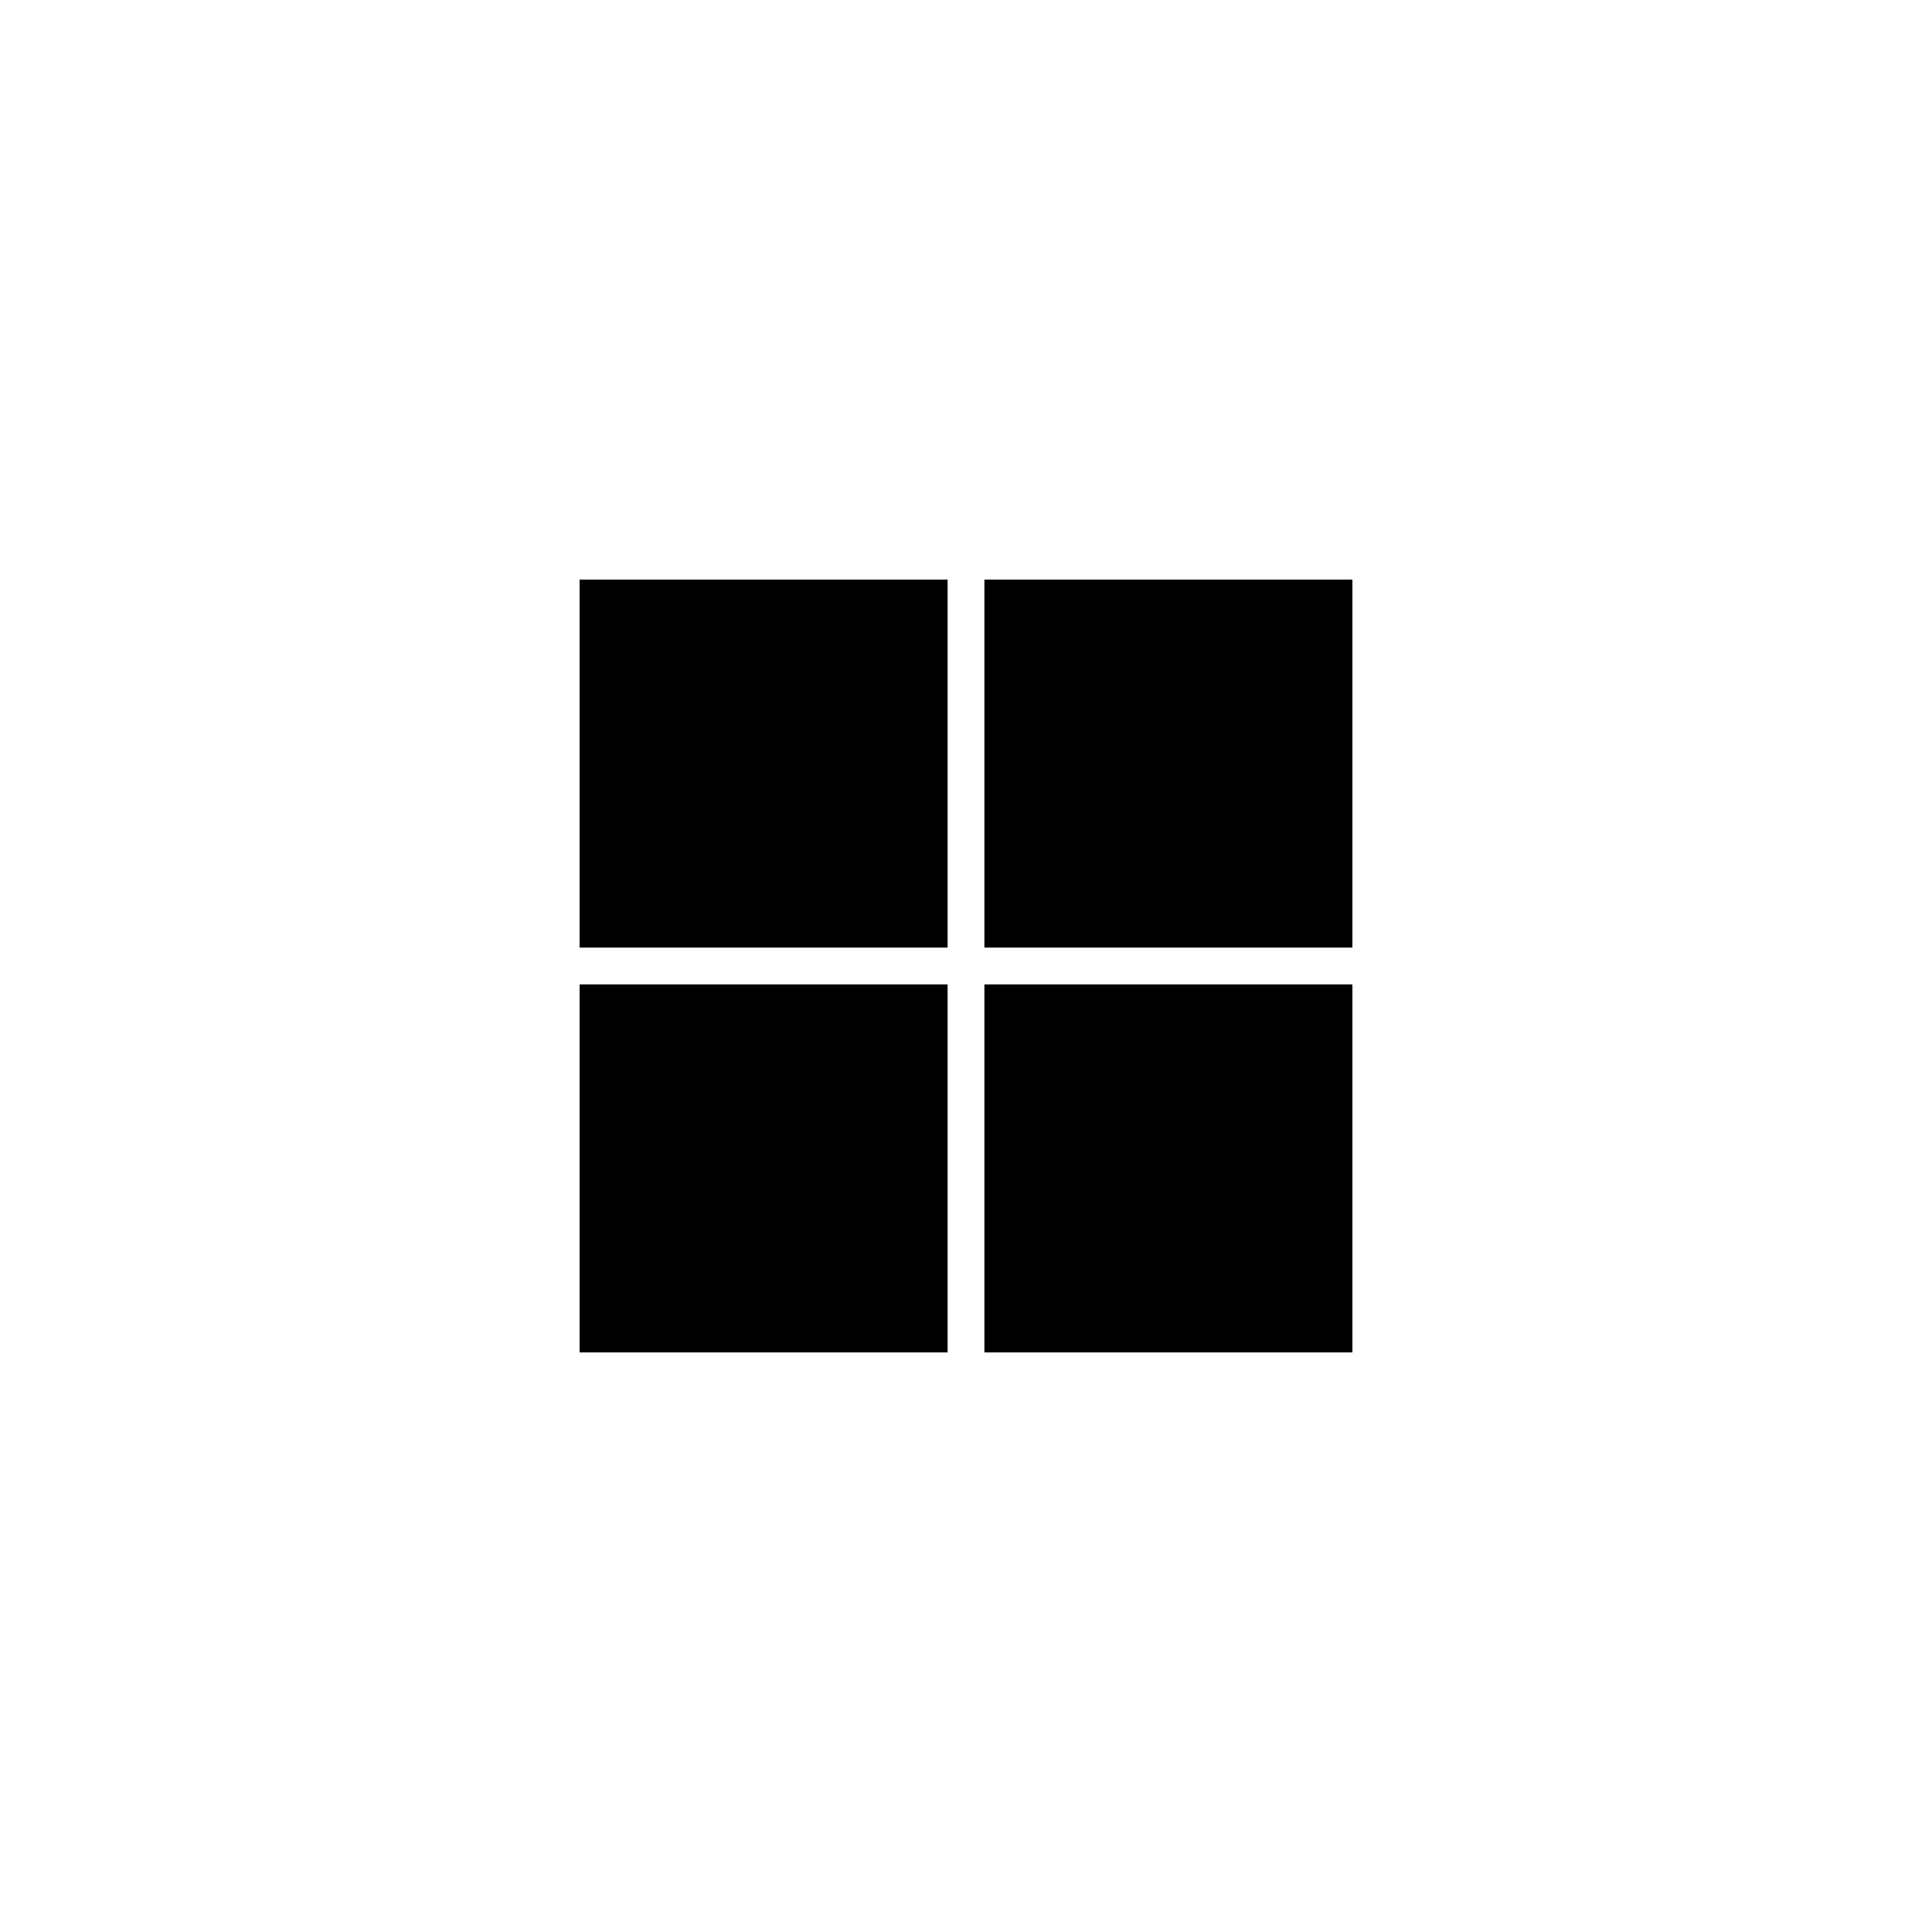
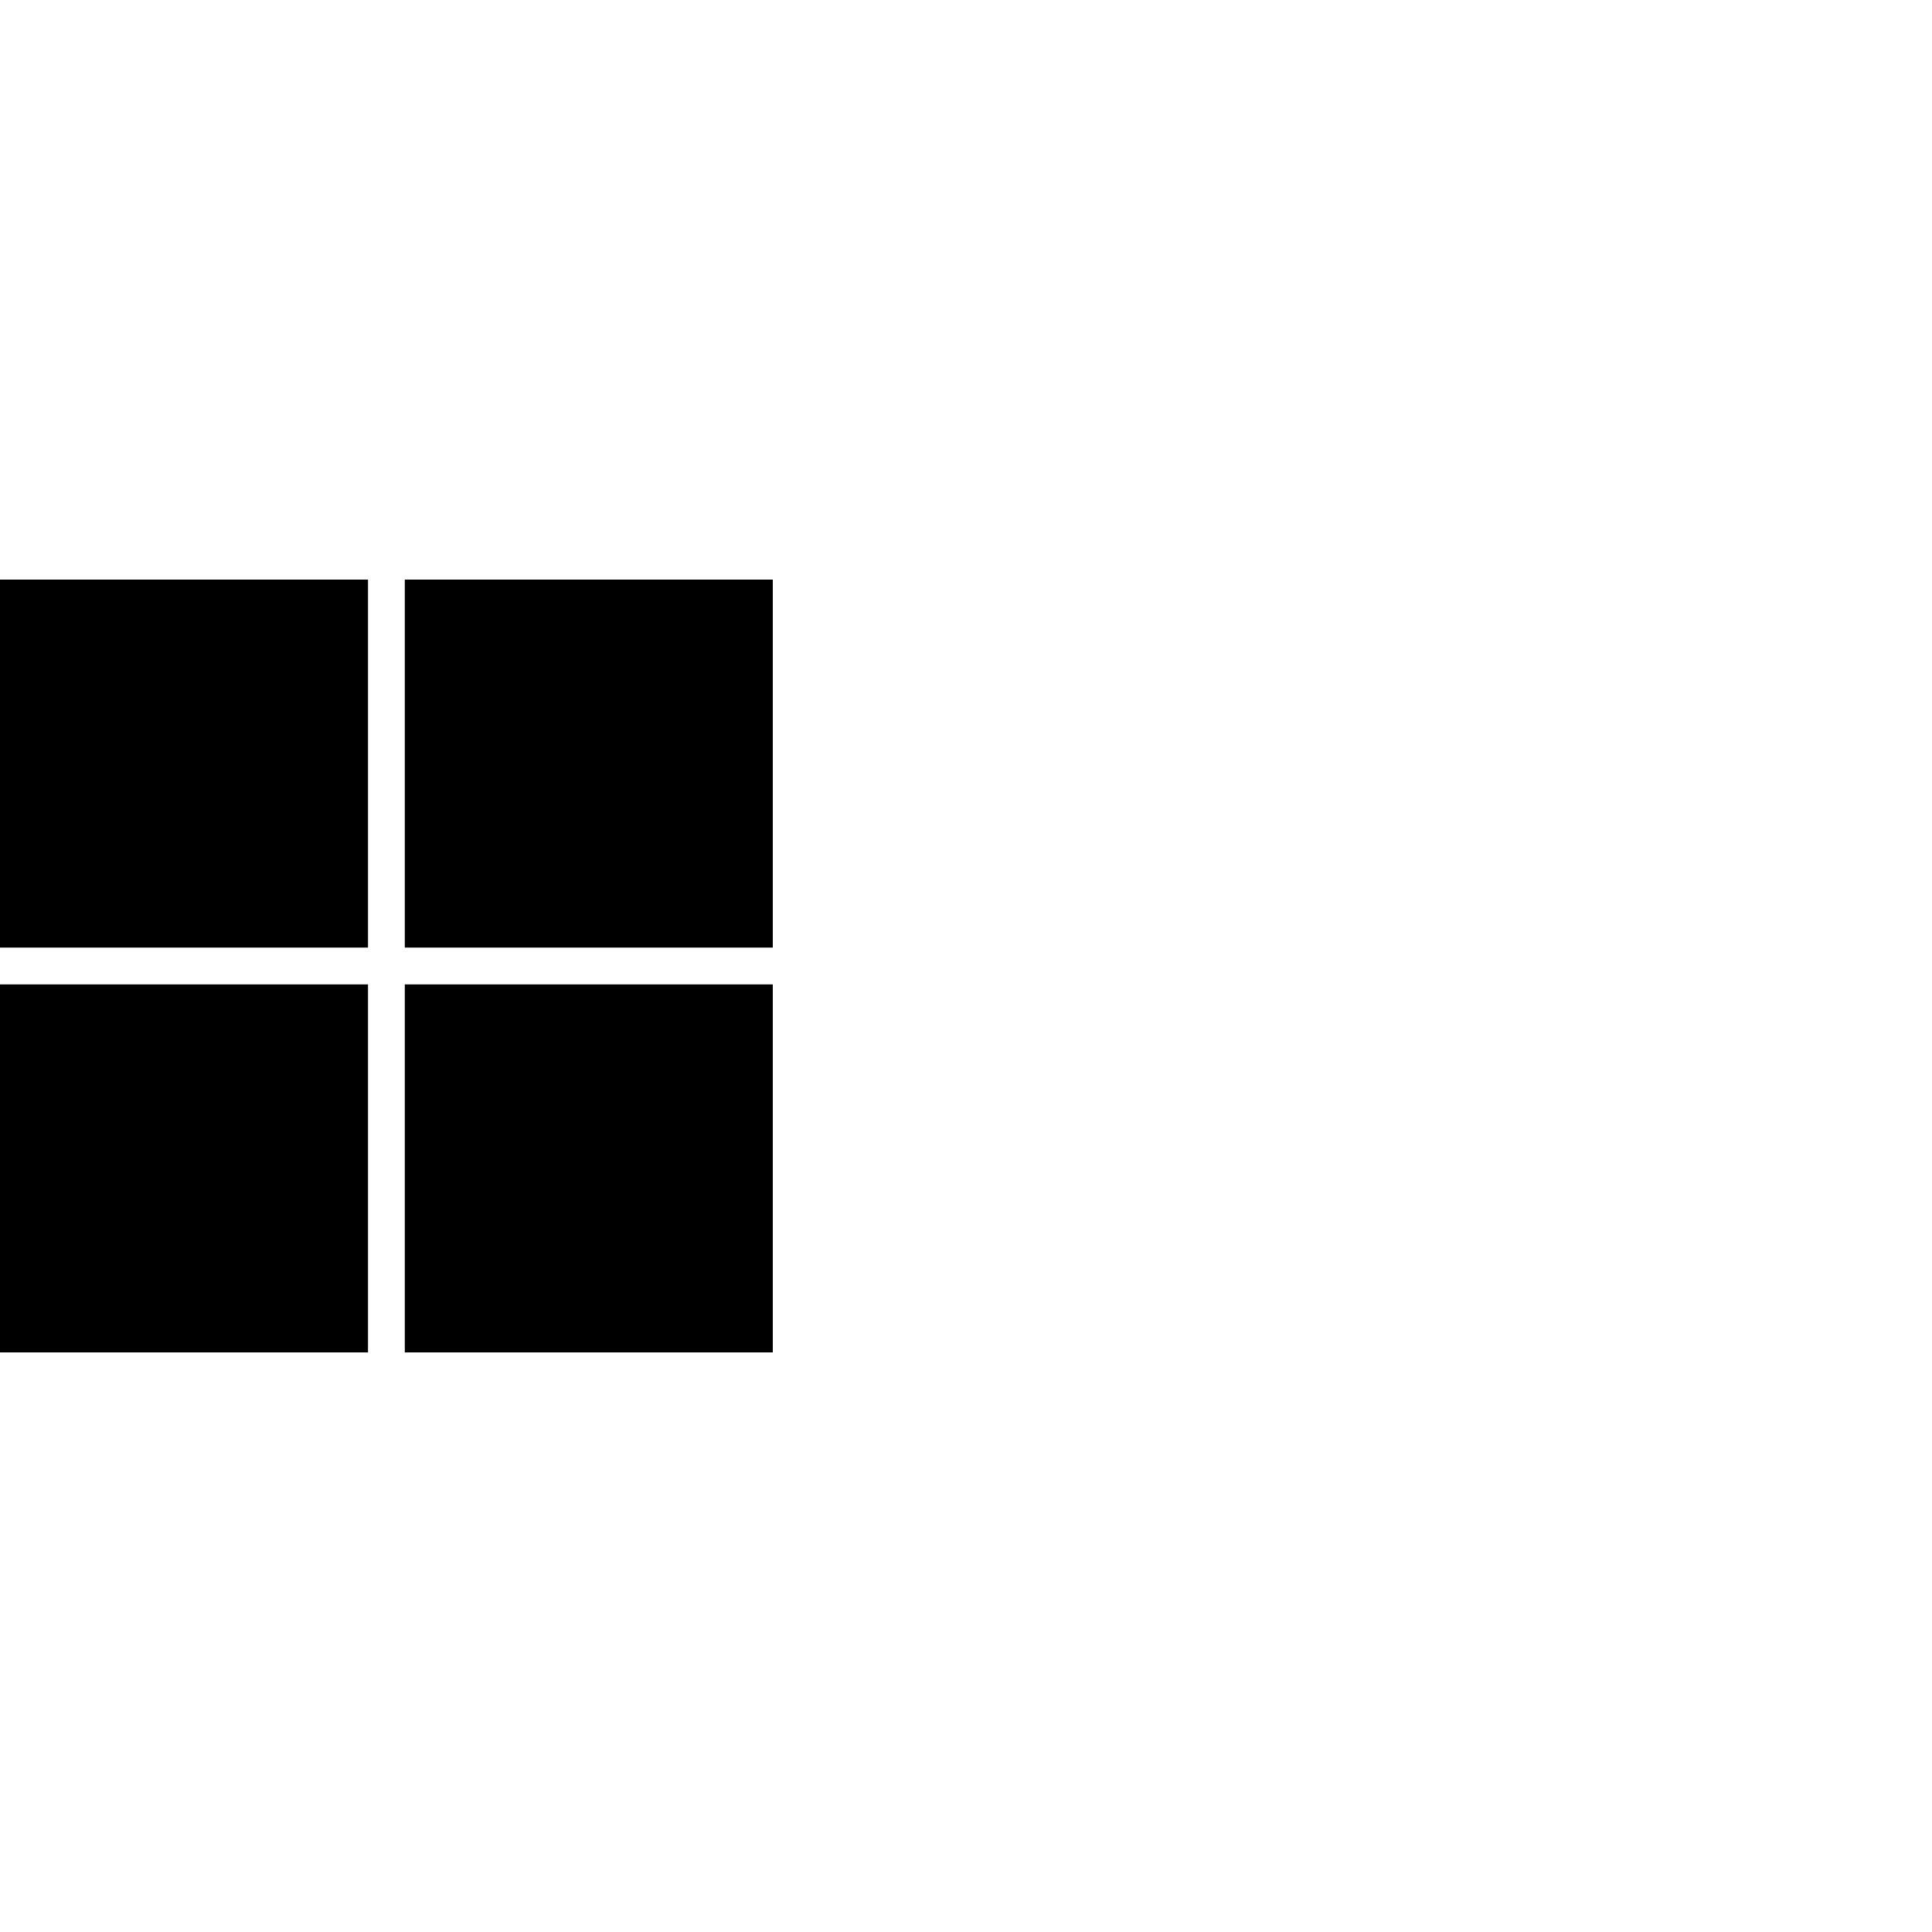
<svg xmlns="http://www.w3.org/2000/svg" width="150" height="150" viewBox="0 0 150 150" fill="none">
-   <path d="M45 45H73.571V73.571H45V45ZM76.429 45H105V73.571H76.429V45ZM45 76.429H73.571V105H45V76.429ZM76.429 76.429H105V105H76.429V76.429Z" fill="black" />
+   <path d="M0 45H28.571V73.571H0V45ZM31.429 45H60V73.571H31.429V45ZM0 76.429H28.571V105H0V76.429ZM31.429 76.429H60V105H31.429V76.429Z" fill="black" />
</svg>
